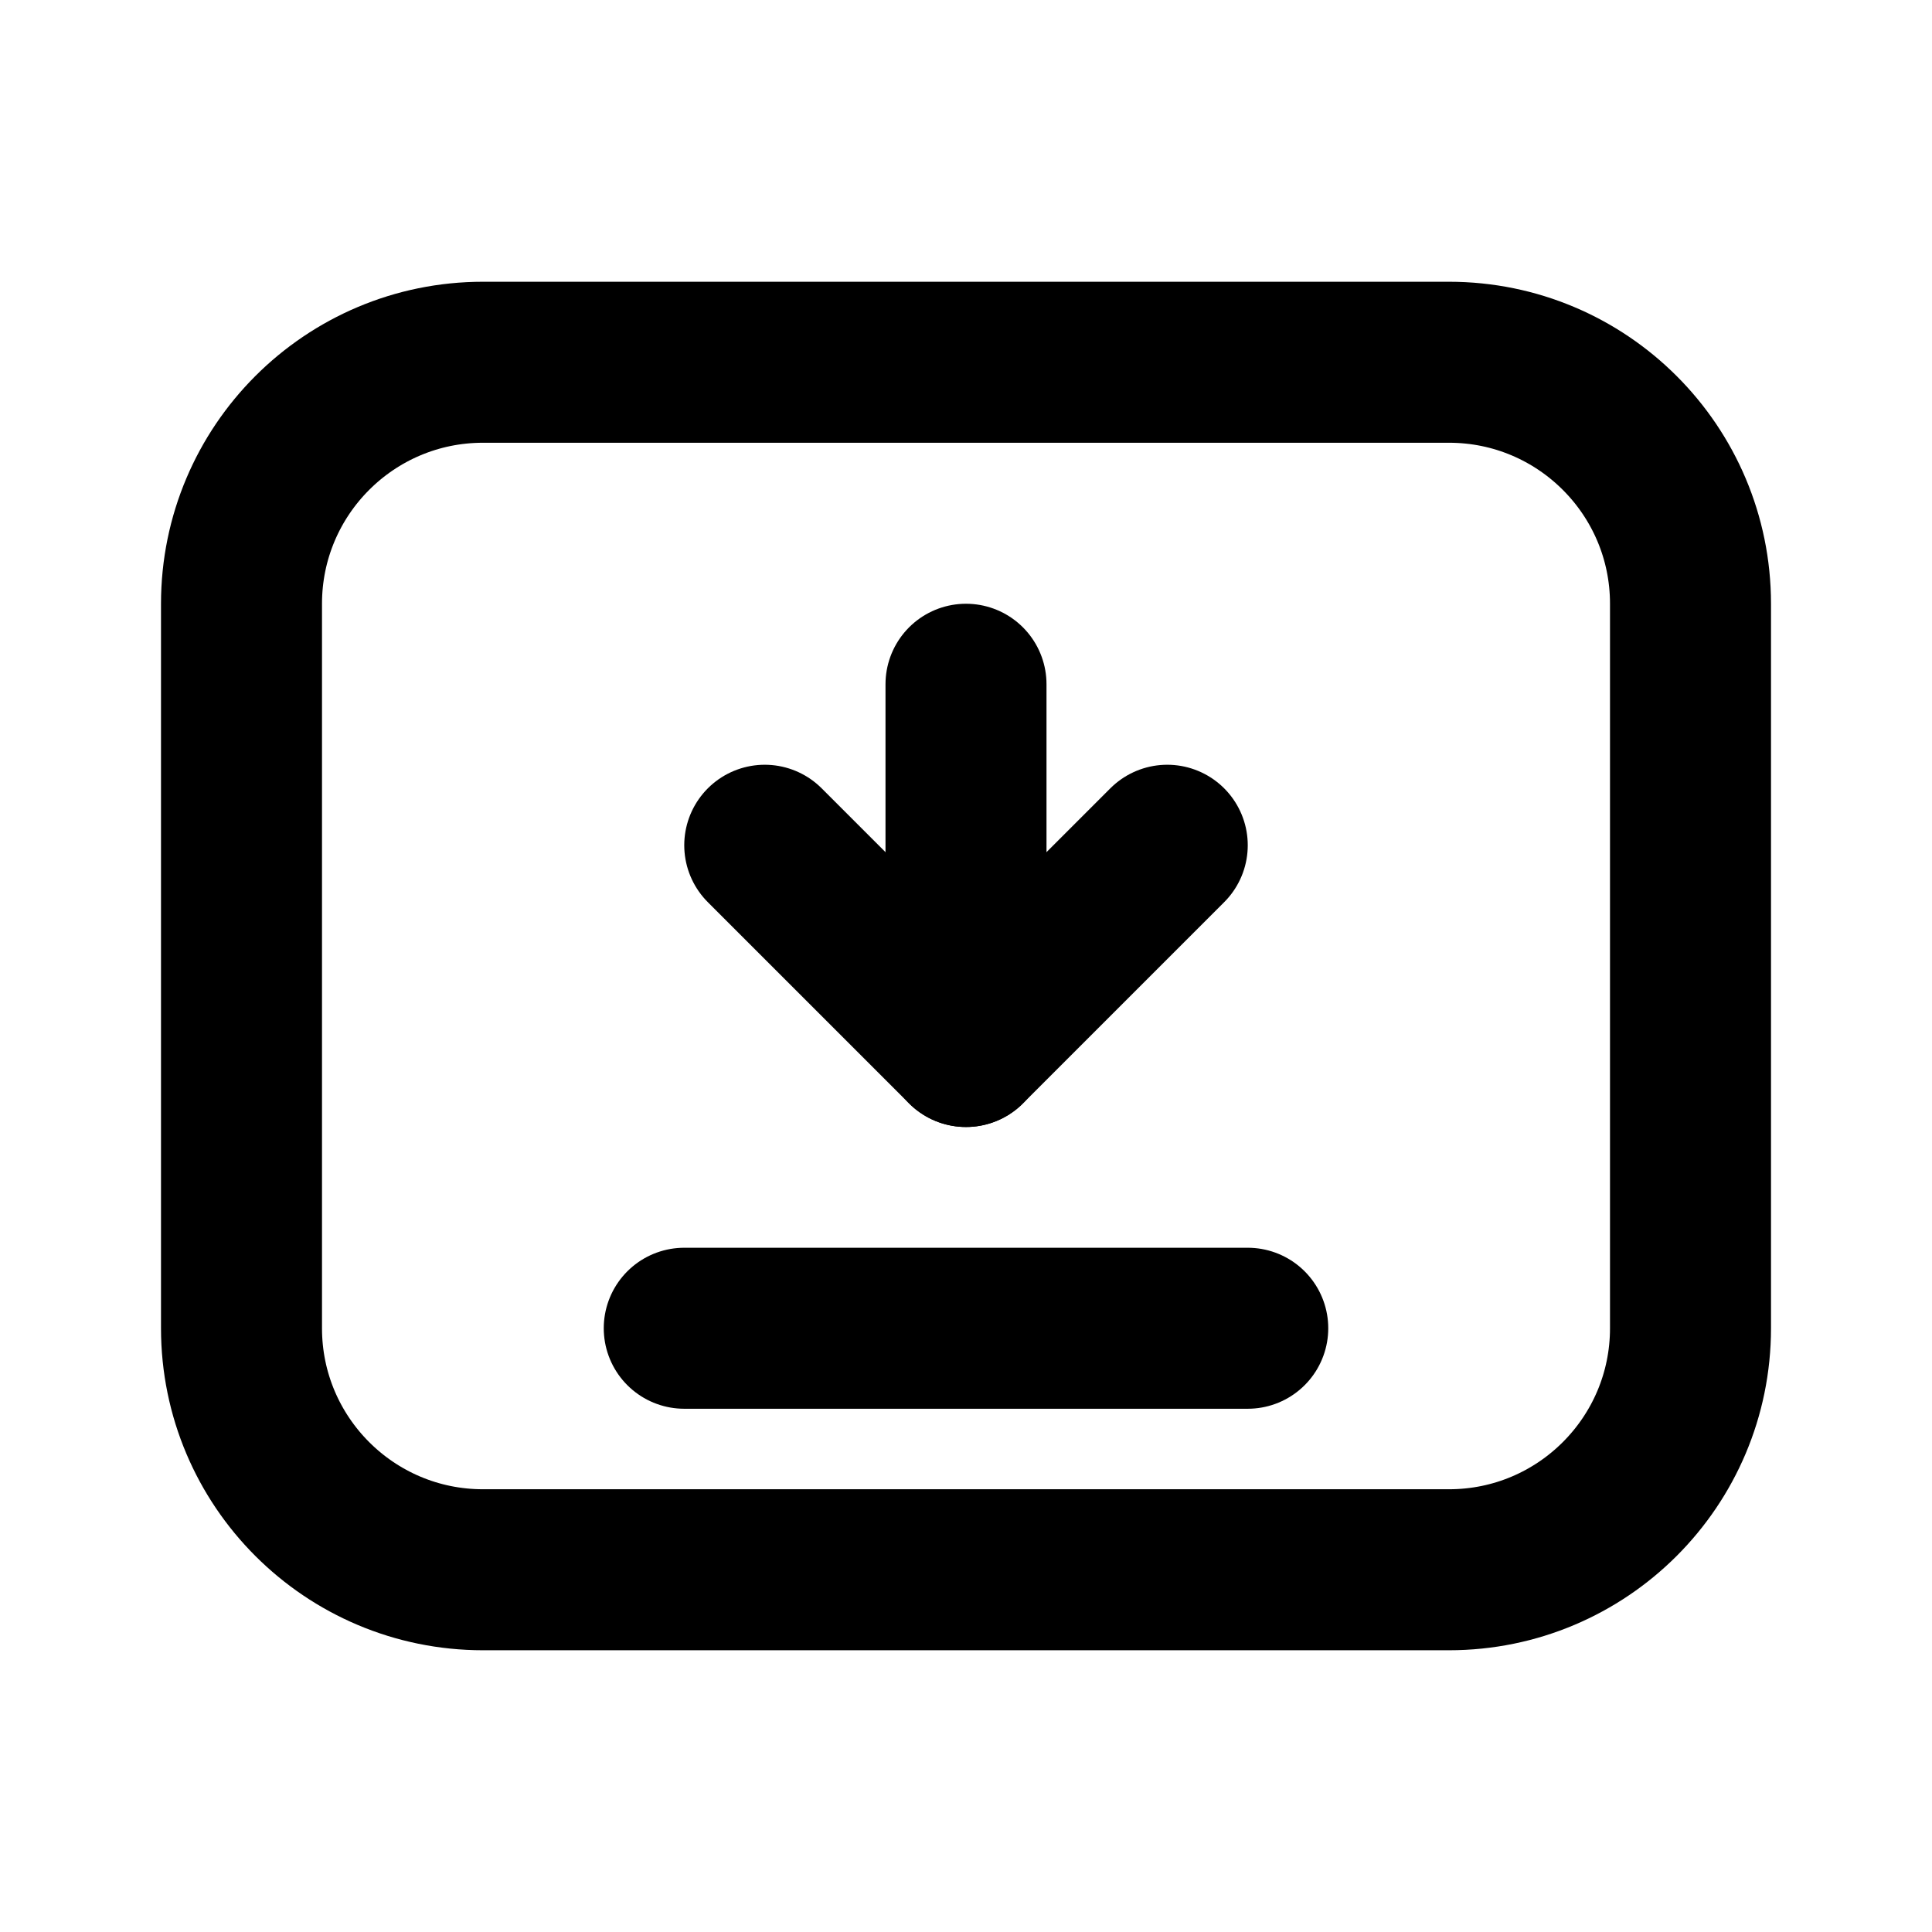
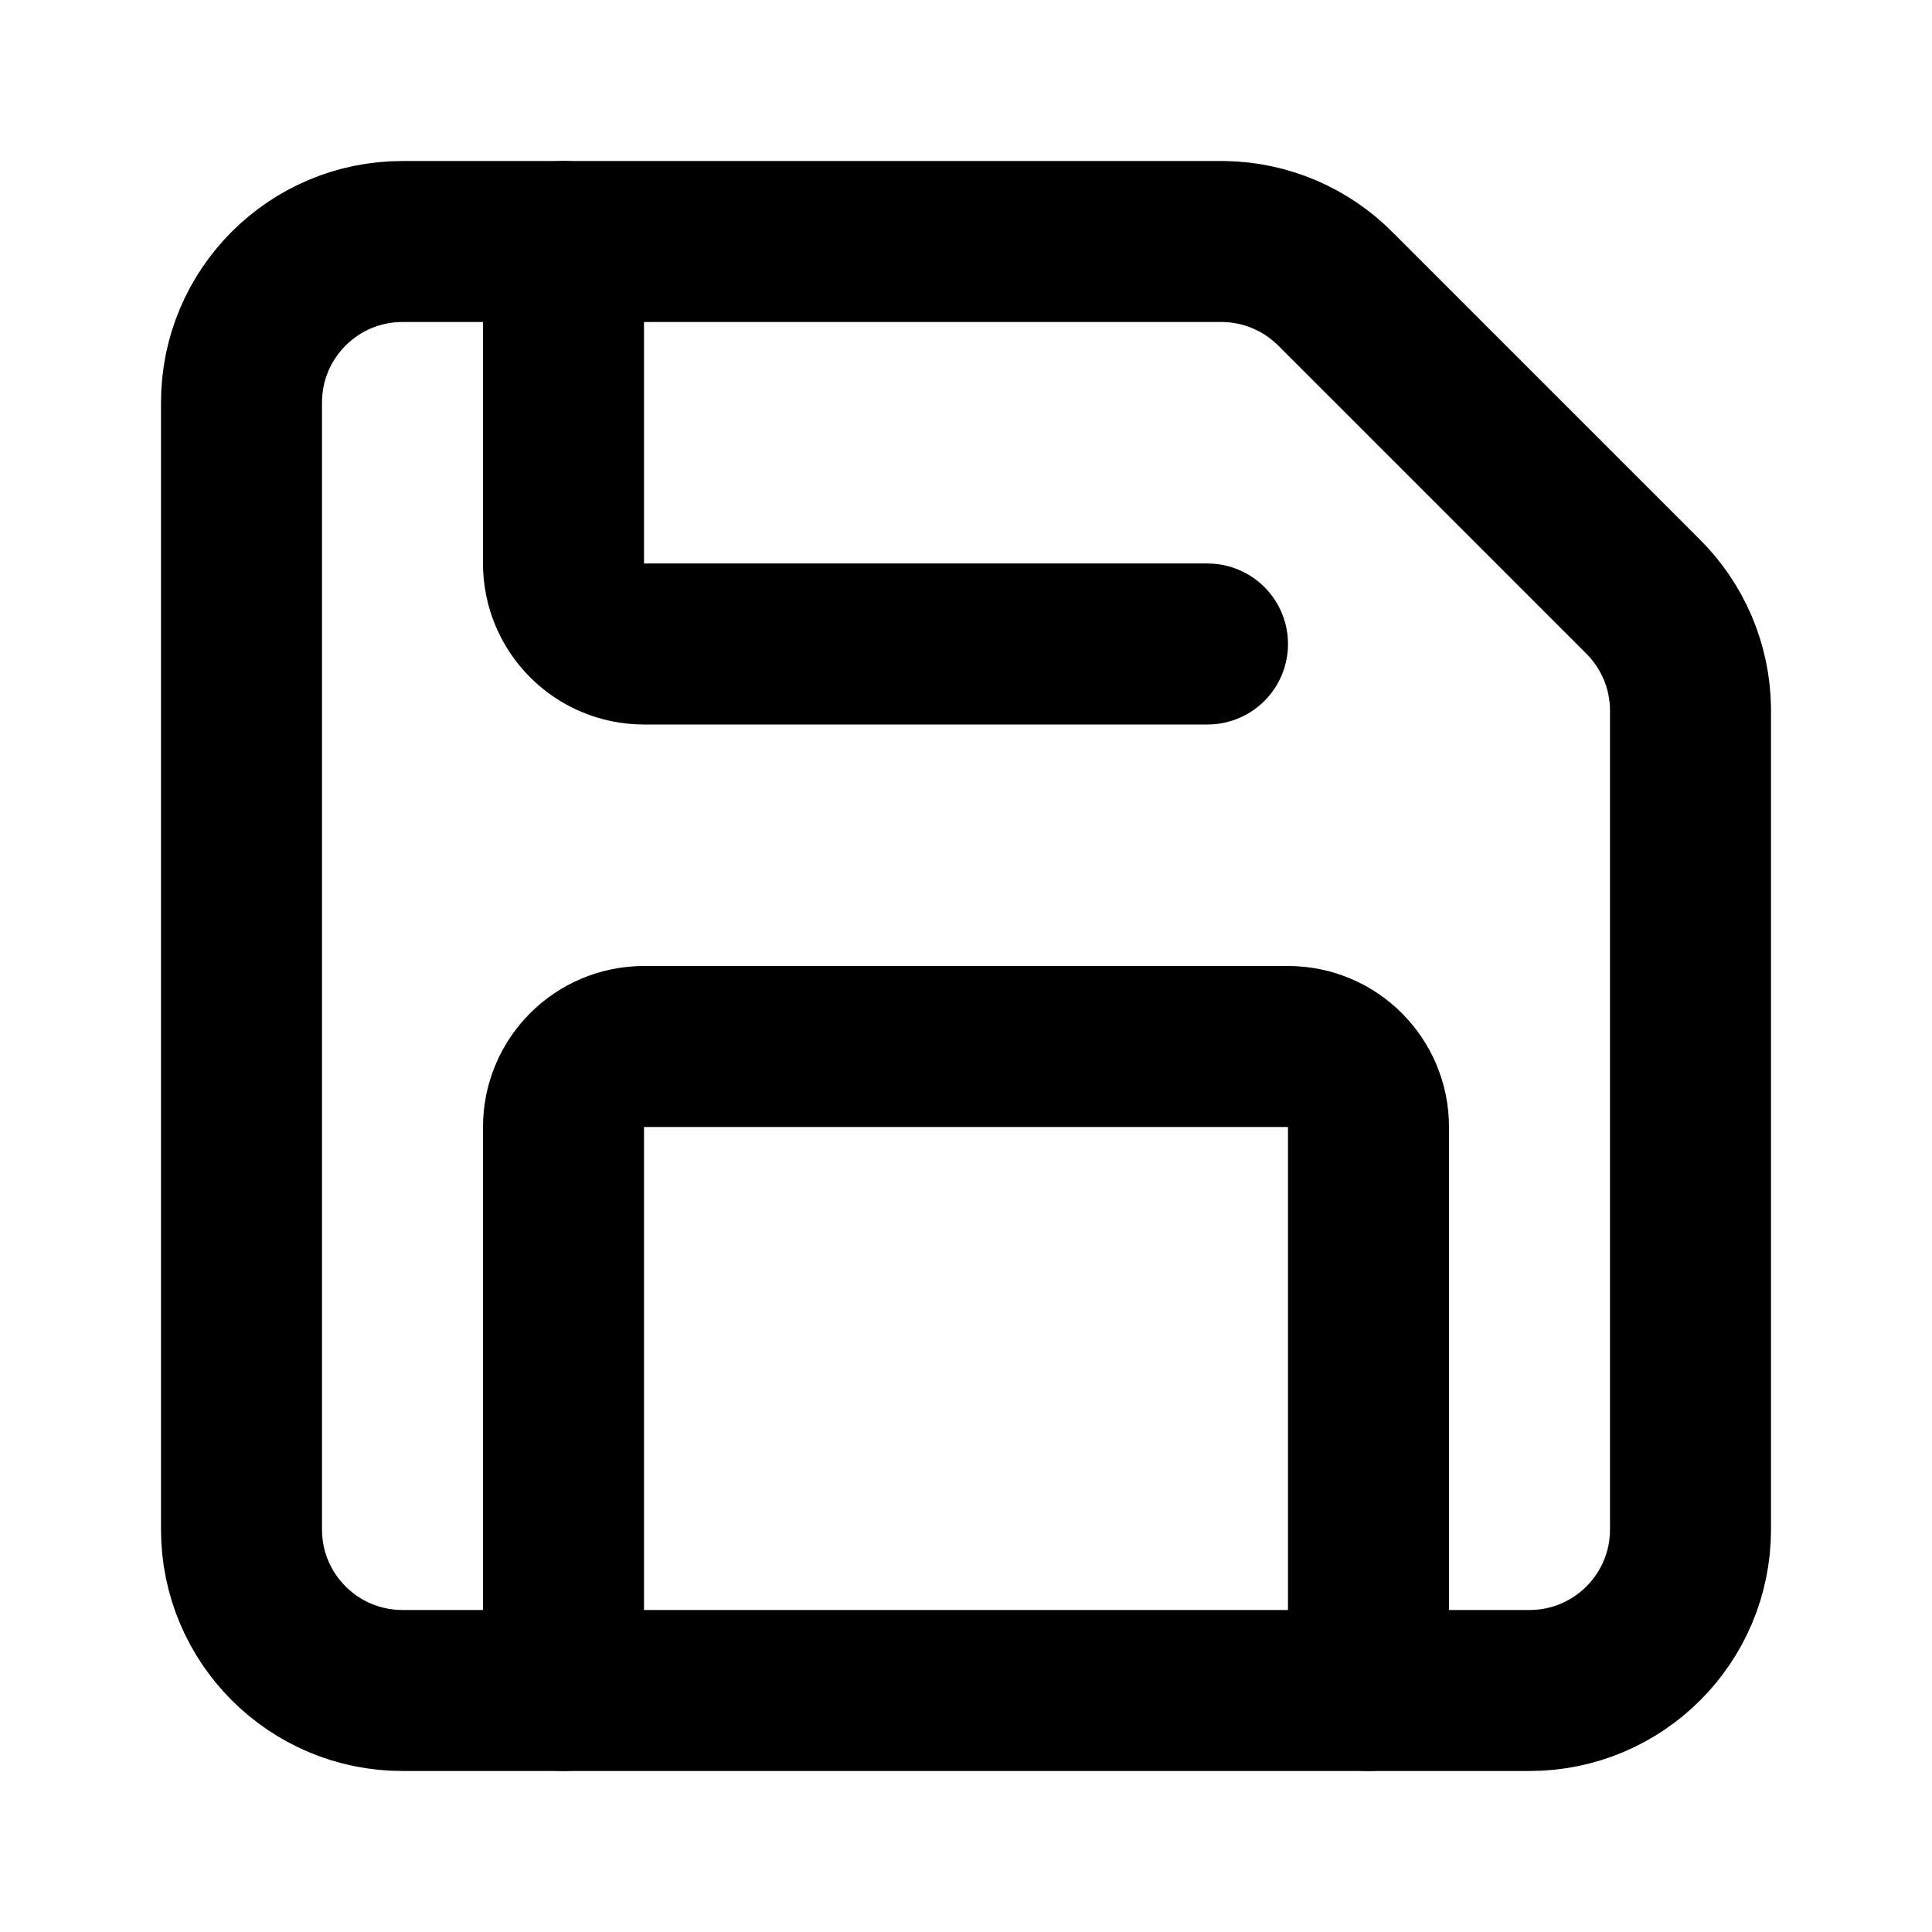
<svg xmlns="http://www.w3.org/2000/svg" viewBox="0 0 24 24" fill="none" stroke="currentColor" stroke-width="2" stroke-linecap="round" stroke-linejoin="round">
-   <rect x="3" y="4.5" width="18" height="15" rx="3" />
-   <path d="M12 8.5V13" />
-   <path d="M9.5 10.5 12 13l2.5-2.5" />
-   <path d="M8.5 16.5h7" />
+   <path d="M15.2 3a2 2 0 0 1 1.4.6l3.8 3.8a2 2 0 0 1 .6 1.4V19a2 2 0 0 1-2 2H5a2 2 0 0 1-2-2V5a2 2 0 0 1 2-2z" />
+   <path d="M17 21v-7a1 1 0 0 0-1-1H8a1 1 0 0 0-1 1v7" />
+   <path d="M7 3v4a1 1 0 0 0 1 1h7" />
</svg>
